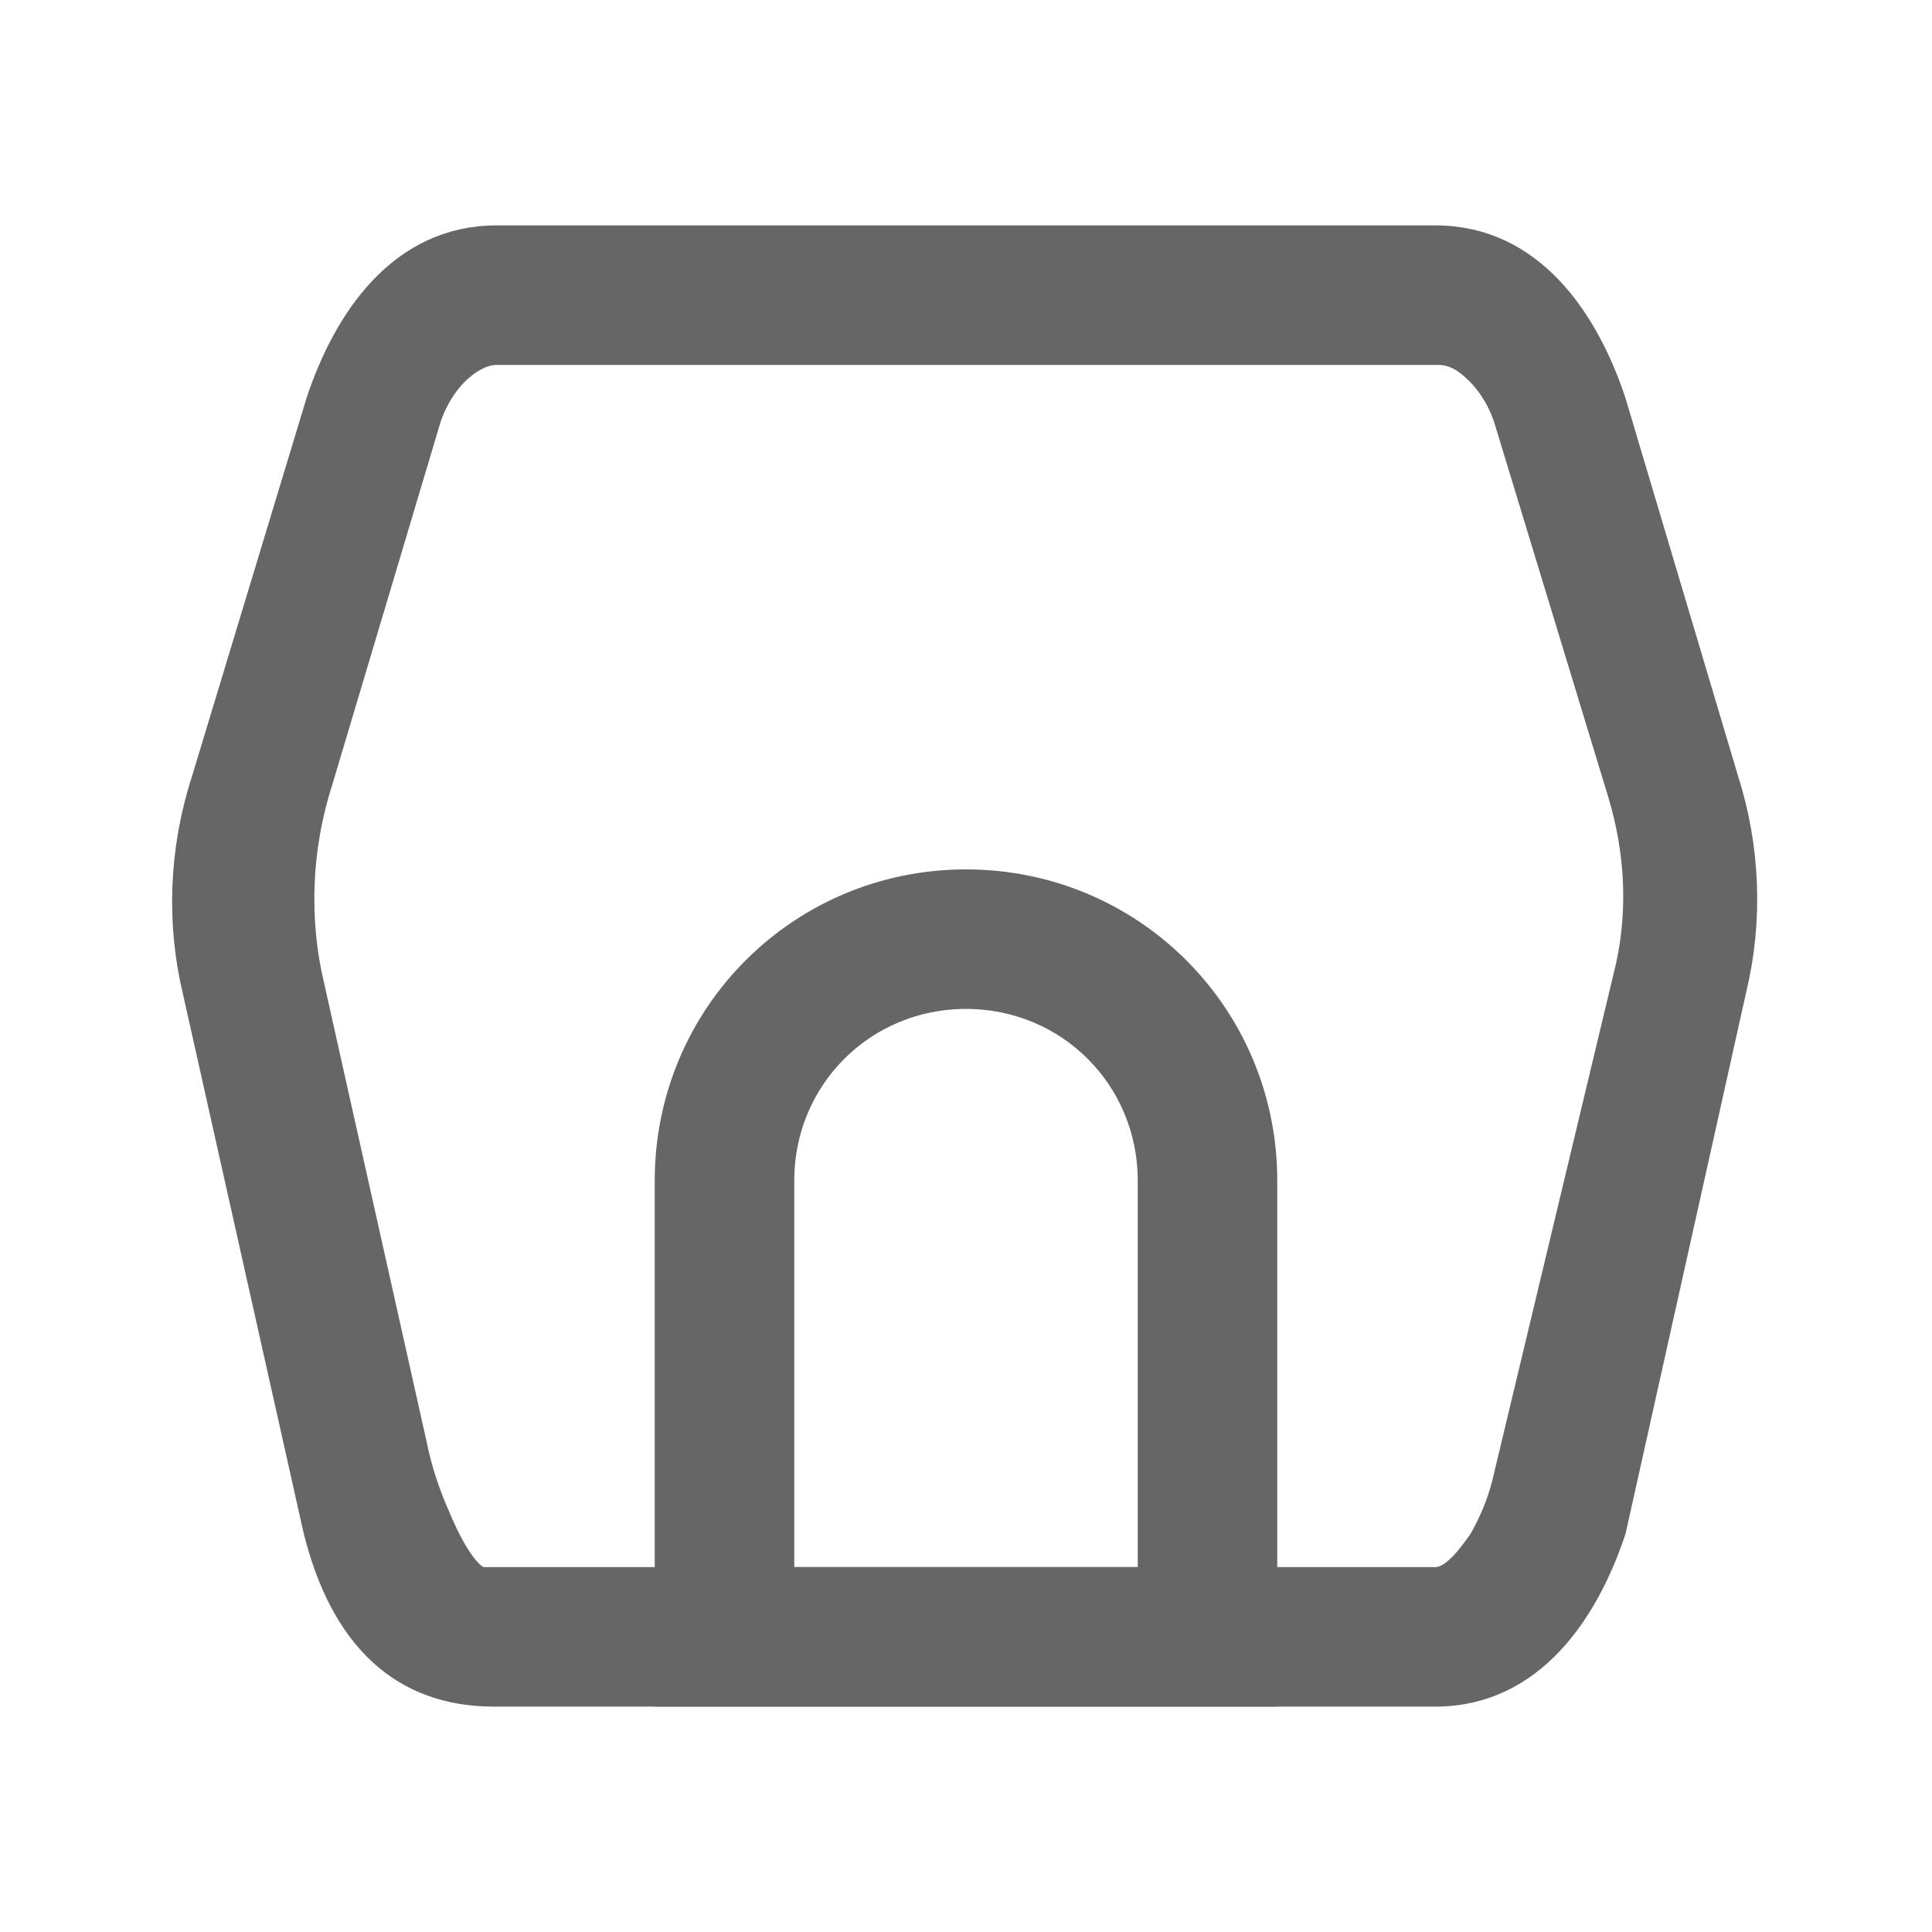
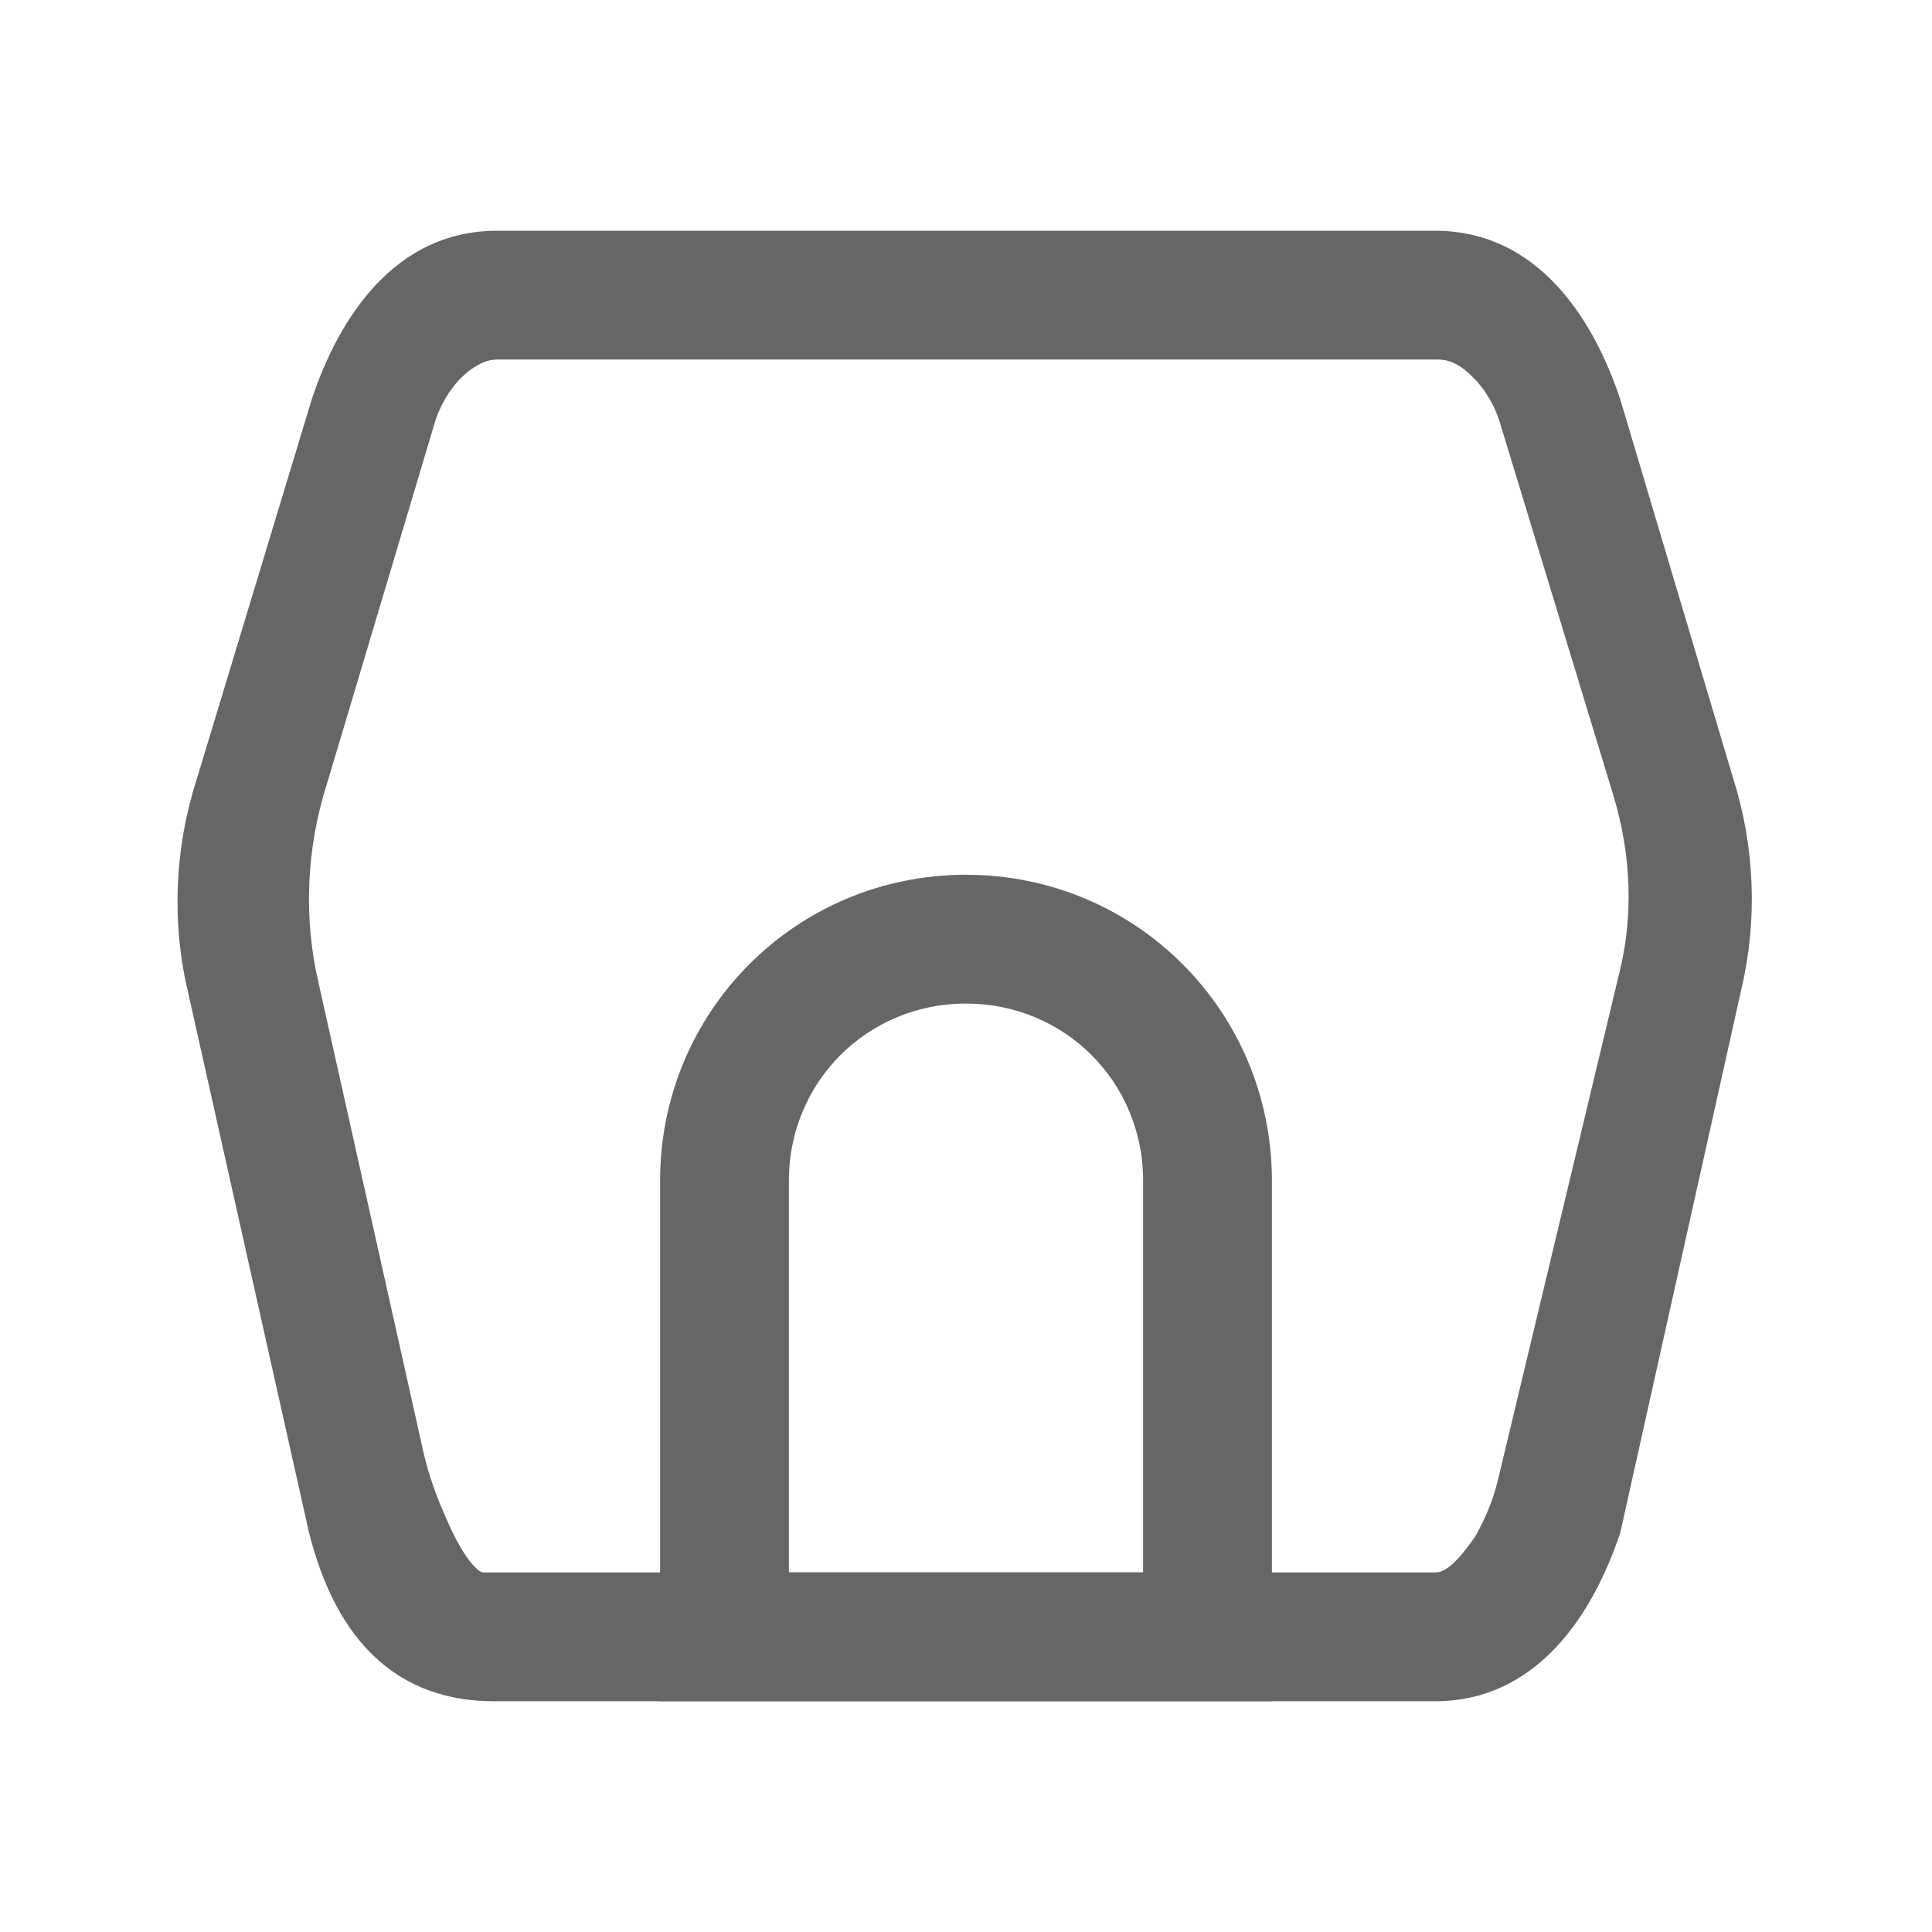
<svg xmlns="http://www.w3.org/2000/svg" viewBox="0 0 24 24" fill="none">
  <g transform="matrix(1.333333 0 0 1.333333 0 0)">
    <g id="å°é¢-æ¥çå® ç©è¯¦æ">
      <g id="Group 1321317700">
        <g id="Frame 1171275058">
          <g id="Frame 1171276826">
            <g id="Frame">
-               <path id="Vector" d="M11.75 11V15.75H6.25V11C6.25 9.475 7.475 8.25 9 8.25C10.525 8.25 11.75 9.475 11.75 11ZM7.25 14.75H10.75V11C10.75 10.025 9.975 9.25 9 9.25C8.025 9.25 7.25 10.025 7.25 11V14.75Z" fill="#666666" stroke="#666666" stroke-width="0.3" />
-               <path id="Vector_2" d="M15 3.75L16.05 7.275C16.25 7.9 16.275 8.575 16.125 9.2L15 14.25C14.75 15 14.25 15.75 13.375 15.75H4.6C3.775 15.75 3.225 15.25 2.975 14.25L1.85 9.225C1.7 8.6 1.725 7.925 1.925 7.3L3 3.75C3.25 3 3.75 2.25 4.625 2.25H13.375C14.25 2.25 14.75 3 15 3.75ZM4.5 14.75H13.375C13.55 14.75 13.7 14.55 13.825 14.375C13.925 14.2 14 14.025 14.05 13.825L15.175 9.125C15.325 8.55 15.3 7.95 15.125 7.375L14.075 3.925C14.025 3.75 13.925 3.575 13.8 3.45C13.7 3.35 13.575 3.25 13.4 3.25H4.625C4.475 3.25 4.325 3.35 4.225 3.45C4.1 3.575 4 3.75 3.95 3.925L2.95 7.275C2.75 7.9 2.725 8.575 2.875 9.2L3.825 13.45C3.875 13.7 3.95 13.925 4.05 14.15C4.175 14.45 4.35 14.75 4.5 14.75Z" fill="#666666" stroke="#666666" stroke-width="0.3" />
+               <path id="Vector" d="M11.75 11V15.75H6.25V11C6.25 9.475 7.475 8.25 9 8.25C10.525 8.25 11.75 9.475 11.75 11ZM7.25 14.75H10.75V11C10.75 10.025 9.975 9.25 9 9.25C8.025 9.25 7.25 10.025 7.25 11V14.75Z" fill="#666666" stroke="#666666" stroke-width="0.2" />
+               <path id="Vector_2" d="M15 3.75L16.05 7.275C16.25 7.9 16.275 8.575 16.125 9.2L15 14.25C14.75 15 14.25 15.75 13.375 15.75H4.6C3.775 15.75 3.225 15.25 2.975 14.25L1.85 9.225C1.7 8.6 1.725 7.925 1.925 7.3L3 3.75C3.25 3 3.75 2.25 4.625 2.25H13.375C14.25 2.25 14.75 3 15 3.75ZM4.5 14.75H13.375C13.55 14.75 13.7 14.55 13.825 14.375C13.925 14.2 14 14.025 14.05 13.825L15.175 9.125C15.325 8.55 15.3 7.95 15.125 7.375L14.075 3.925C14.025 3.75 13.925 3.575 13.8 3.45C13.7 3.35 13.575 3.25 13.4 3.25H4.625C4.475 3.25 4.325 3.35 4.225 3.45C4.1 3.575 4 3.75 3.95 3.925L2.95 7.275C2.75 7.9 2.725 8.575 2.875 9.2L3.825 13.45C3.875 13.7 3.95 13.925 4.05 14.15C4.175 14.45 4.35 14.75 4.5 14.75Z" fill="#666666" stroke="#666666" stroke-width="0.2" />
            </g>
          </g>
        </g>
      </g>
    </g>
  </g>
</svg>
